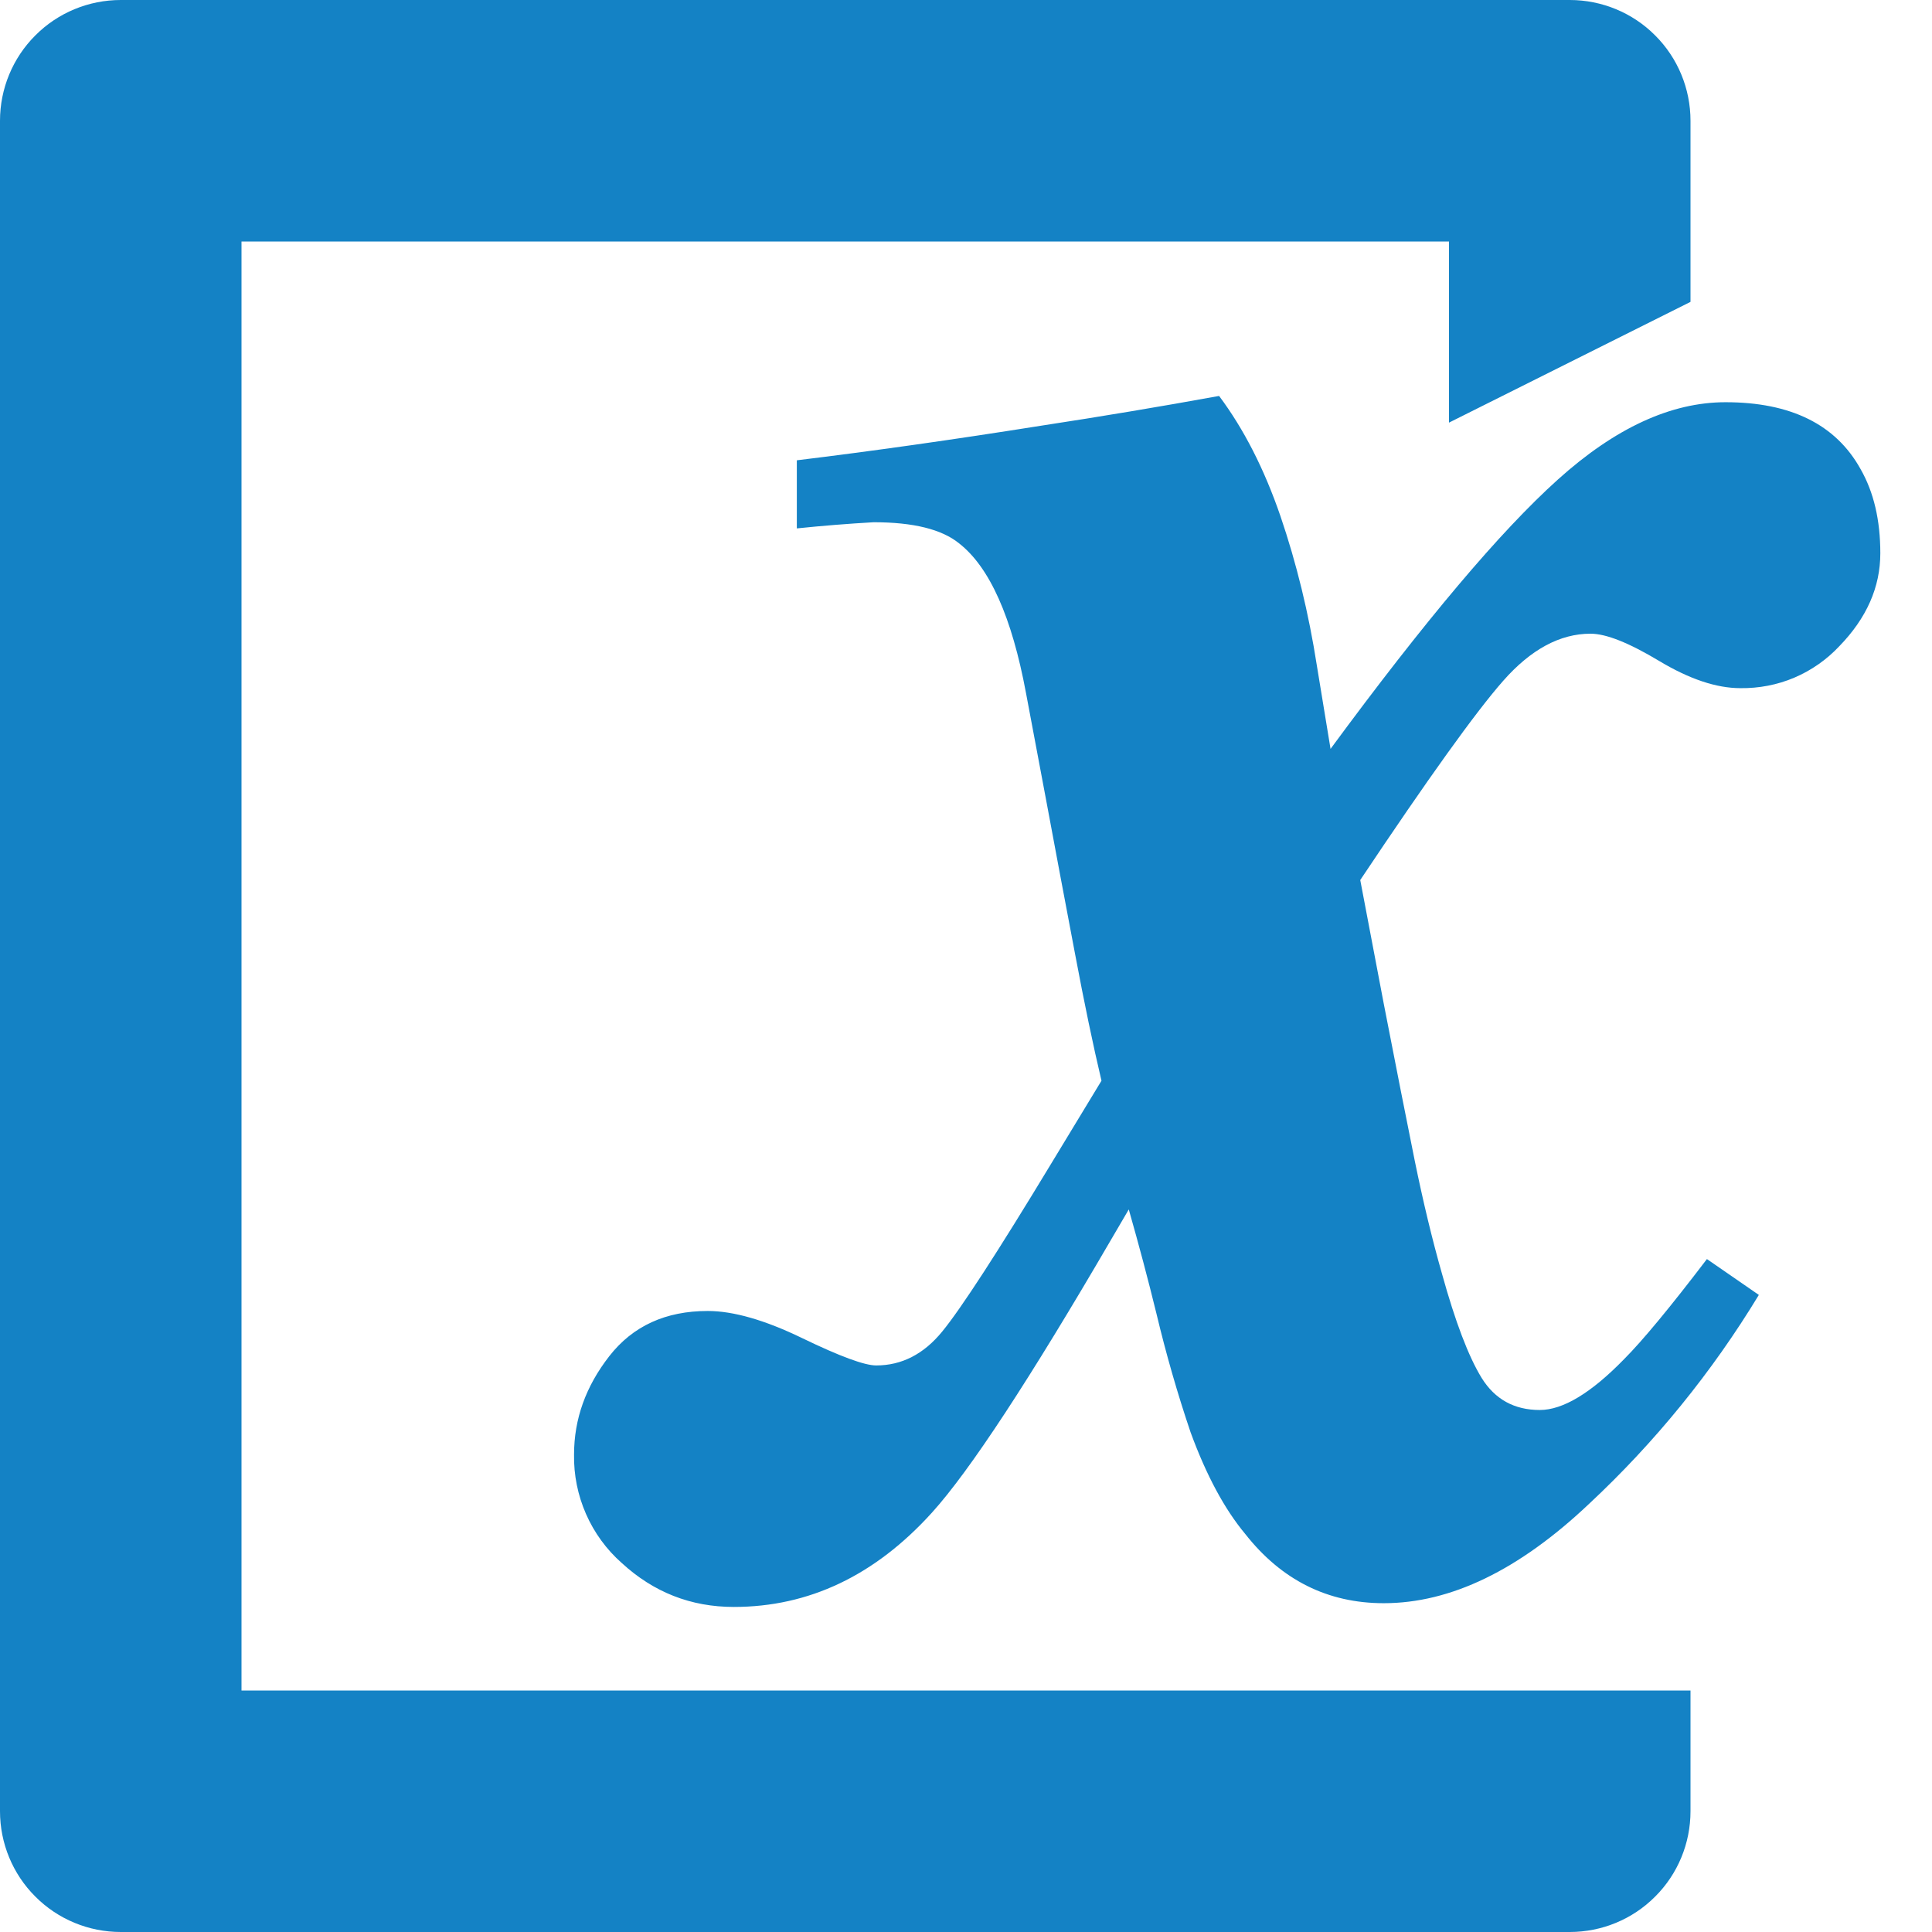
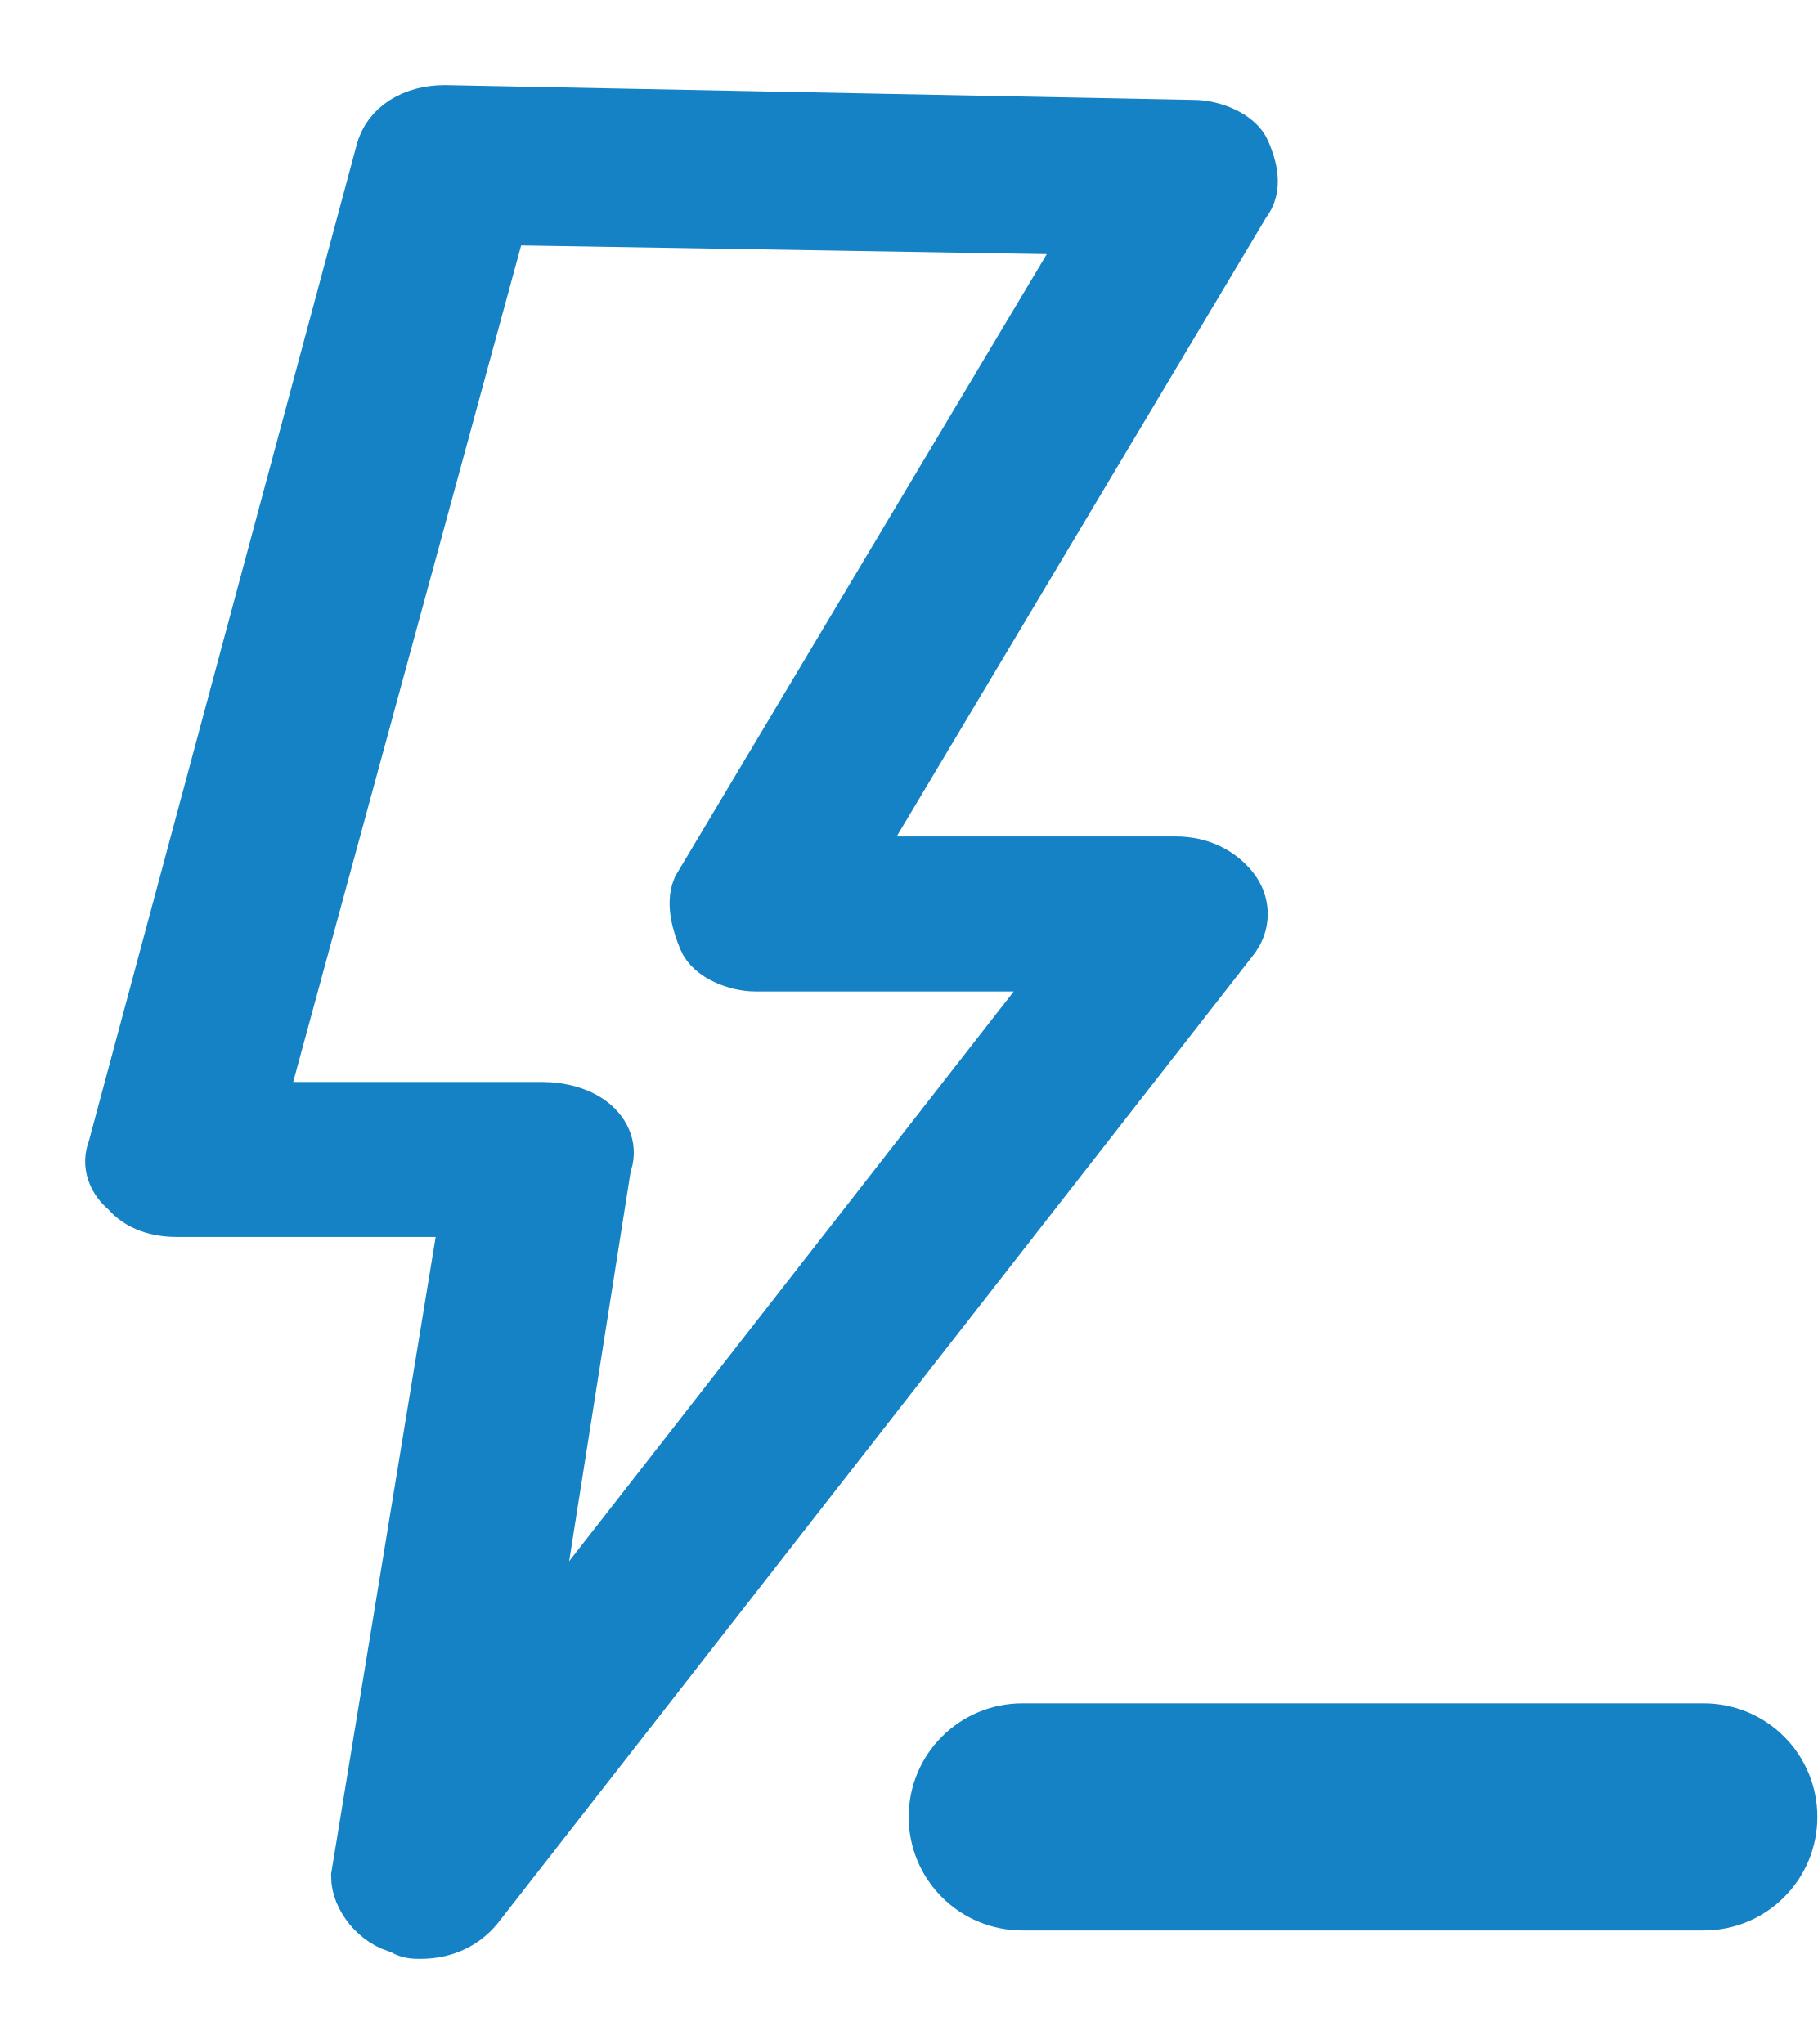
- <svg xmlns="http://www.w3.org/2000/svg" width="16" height="16" viewBox="0 0 16 16" fill="none">
-   <path fill-rule="evenodd" clip-rule="evenodd" d="M14 2.5L12 3.5V2H2V14H14V15C14 15.265 13.895 15.52 13.707 15.707C13.52 15.895 13.265 16 13 16H1C0.735 16 0.48 15.895 0.293 15.707C0.105 15.52 0 15.265 0 15V1C0 0.735 0.105 0.48 0.293 0.293C0.48 0.105 0.735 0 1 0L13 0C13.265 0 13.52 0.105 13.707 0.293C13.895 0.48 14 0.735 14 1V2.5ZM11.019 6.202C11.799 5.142 12.426 4.399 12.901 3.972C13.376 3.544 13.839 3.331 14.29 3.331C14.83 3.331 15.203 3.515 15.408 3.884C15.518 4.076 15.572 4.308 15.572 4.582C15.572 4.862 15.459 5.118 15.233 5.351C15.128 5.463 15.001 5.552 14.86 5.612C14.719 5.672 14.566 5.701 14.413 5.699C14.215 5.699 13.991 5.624 13.741 5.474C13.491 5.324 13.302 5.248 13.172 5.248C12.919 5.248 12.678 5.378 12.449 5.638C12.22 5.898 11.826 6.448 11.265 7.288L11.46 8.314C11.562 8.84 11.648 9.273 11.716 9.611C11.785 9.949 11.86 10.262 11.942 10.549C12.052 10.946 12.161 11.233 12.27 11.411C12.38 11.588 12.54 11.677 12.752 11.677C12.943 11.677 13.176 11.537 13.449 11.257C13.599 11.107 13.829 10.83 14.136 10.427L14.566 10.724C14.178 11.364 13.704 11.947 13.157 12.457C12.579 13.003 12.014 13.277 11.46 13.277C10.995 13.277 10.612 13.085 10.312 12.703C10.141 12.498 9.99 12.217 9.86 11.862C9.751 11.54 9.657 11.213 9.578 10.882C9.507 10.592 9.43 10.303 9.348 10.016L9.204 10.262C8.527 11.424 8.032 12.18 7.717 12.528C7.246 13.048 6.699 13.308 6.077 13.308C5.721 13.308 5.412 13.186 5.149 12.944C5.022 12.832 4.921 12.693 4.853 12.538C4.785 12.383 4.751 12.215 4.754 12.046C4.754 11.752 4.851 11.481 5.046 11.231C5.241 10.981 5.513 10.857 5.861 10.857C6.073 10.857 6.335 10.932 6.646 11.083C6.956 11.233 7.16 11.308 7.256 11.308C7.468 11.308 7.651 11.214 7.804 11.026C7.958 10.838 8.261 10.372 8.712 9.626L9.122 8.95C9.054 8.663 8.98 8.31 8.902 7.894C8.823 7.477 8.742 7.049 8.661 6.612L8.497 5.74C8.38 5.111 8.196 4.698 7.943 4.5C7.799 4.383 7.563 4.325 7.235 4.325C7.023 4.337 6.811 4.354 6.599 4.376V3.812C7.215 3.737 7.889 3.642 8.625 3.525C9.116 3.45 9.607 3.368 10.096 3.279C10.301 3.553 10.47 3.884 10.604 4.274C10.737 4.664 10.838 5.077 10.906 5.514L11.019 6.202V6.202Z" fill="#1482C5" />
+ <svg xmlns="http://www.w3.org/2000/svg" width="16" height="18" viewBox="0 0 16 18" fill="none">
+   <path fill-rule="evenodd" clip-rule="evenodd" d="M9 15H15C15.265 15 15.52 15.105 15.707 15.293C15.895 15.48 16 15.735 16 16C16 16.265 15.895 16.52 15.707 16.707C15.52 16.895 15.265 17 15 17H9C8.735 17 8.48 16.895 8.293 16.707C8.105 16.52 8 16.265 8 16C8 15.735 8.105 15.48 8.293 15.293C8.48 15.105 8.735 15 9 15Z" fill="#1482C5" />
+   <path d="M3.701 17C3.648 17 3.594 17 3.541 16.957C3.326 16.913 3.165 16.697 3.165 16.524L4.13 10.643H1.557C1.396 10.643 1.235 10.6 1.128 10.47C1.021 10.384 0.967 10.254 1.021 10.124L3.38 1.346C3.433 1.13 3.648 1 3.916 1L10.509 1.13C10.67 1.13 10.884 1.216 10.938 1.346C10.992 1.476 11.045 1.649 10.938 1.778L7.454 7.616H10.348C10.563 7.616 10.724 7.703 10.831 7.832C10.938 7.962 10.938 8.135 10.831 8.265L4.184 16.784C4.077 16.913 3.916 17 3.701 17ZM2.254 9.778H4.773C4.934 9.778 5.095 9.822 5.202 9.908C5.309 9.995 5.363 10.124 5.309 10.254L4.613 14.665L9.437 8.481H6.65C6.489 8.481 6.274 8.395 6.221 8.265C6.167 8.135 6.114 7.962 6.167 7.832L9.652 1.995L4.398 1.908L2.254 9.778Z" fill="#1482C5" stroke="#1482C5" stroke-width="0.5" />
</svg>
